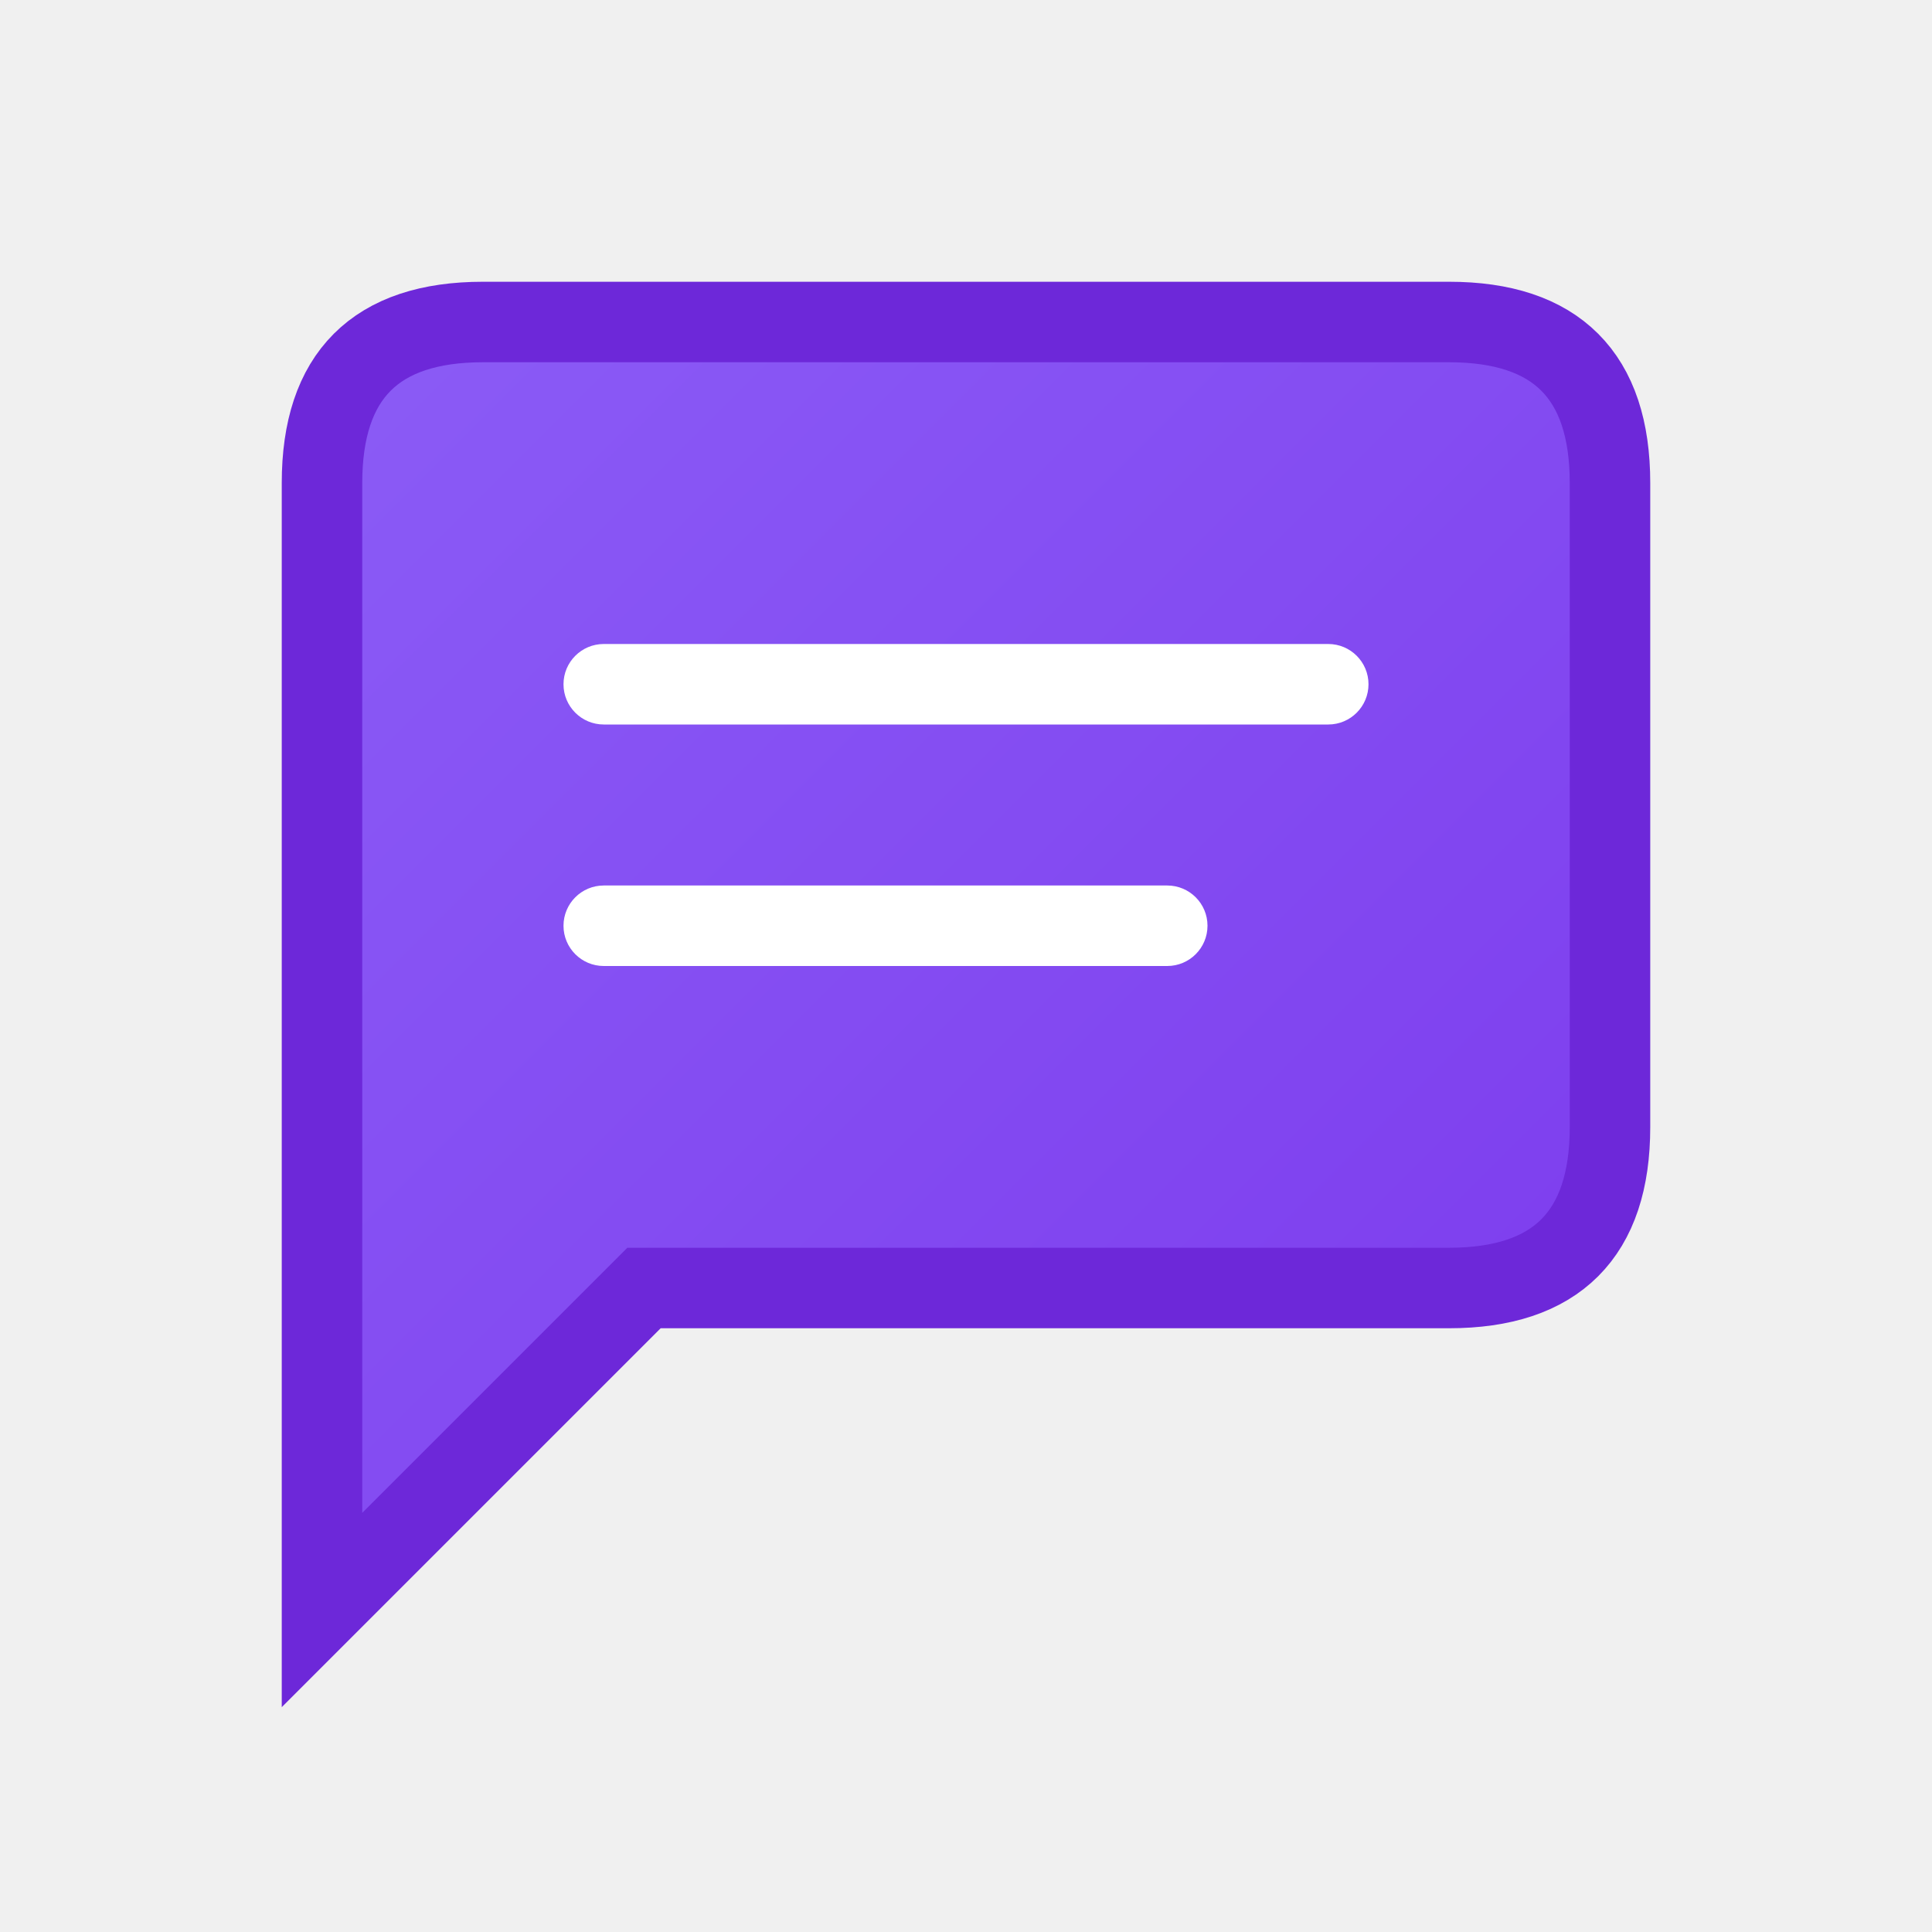
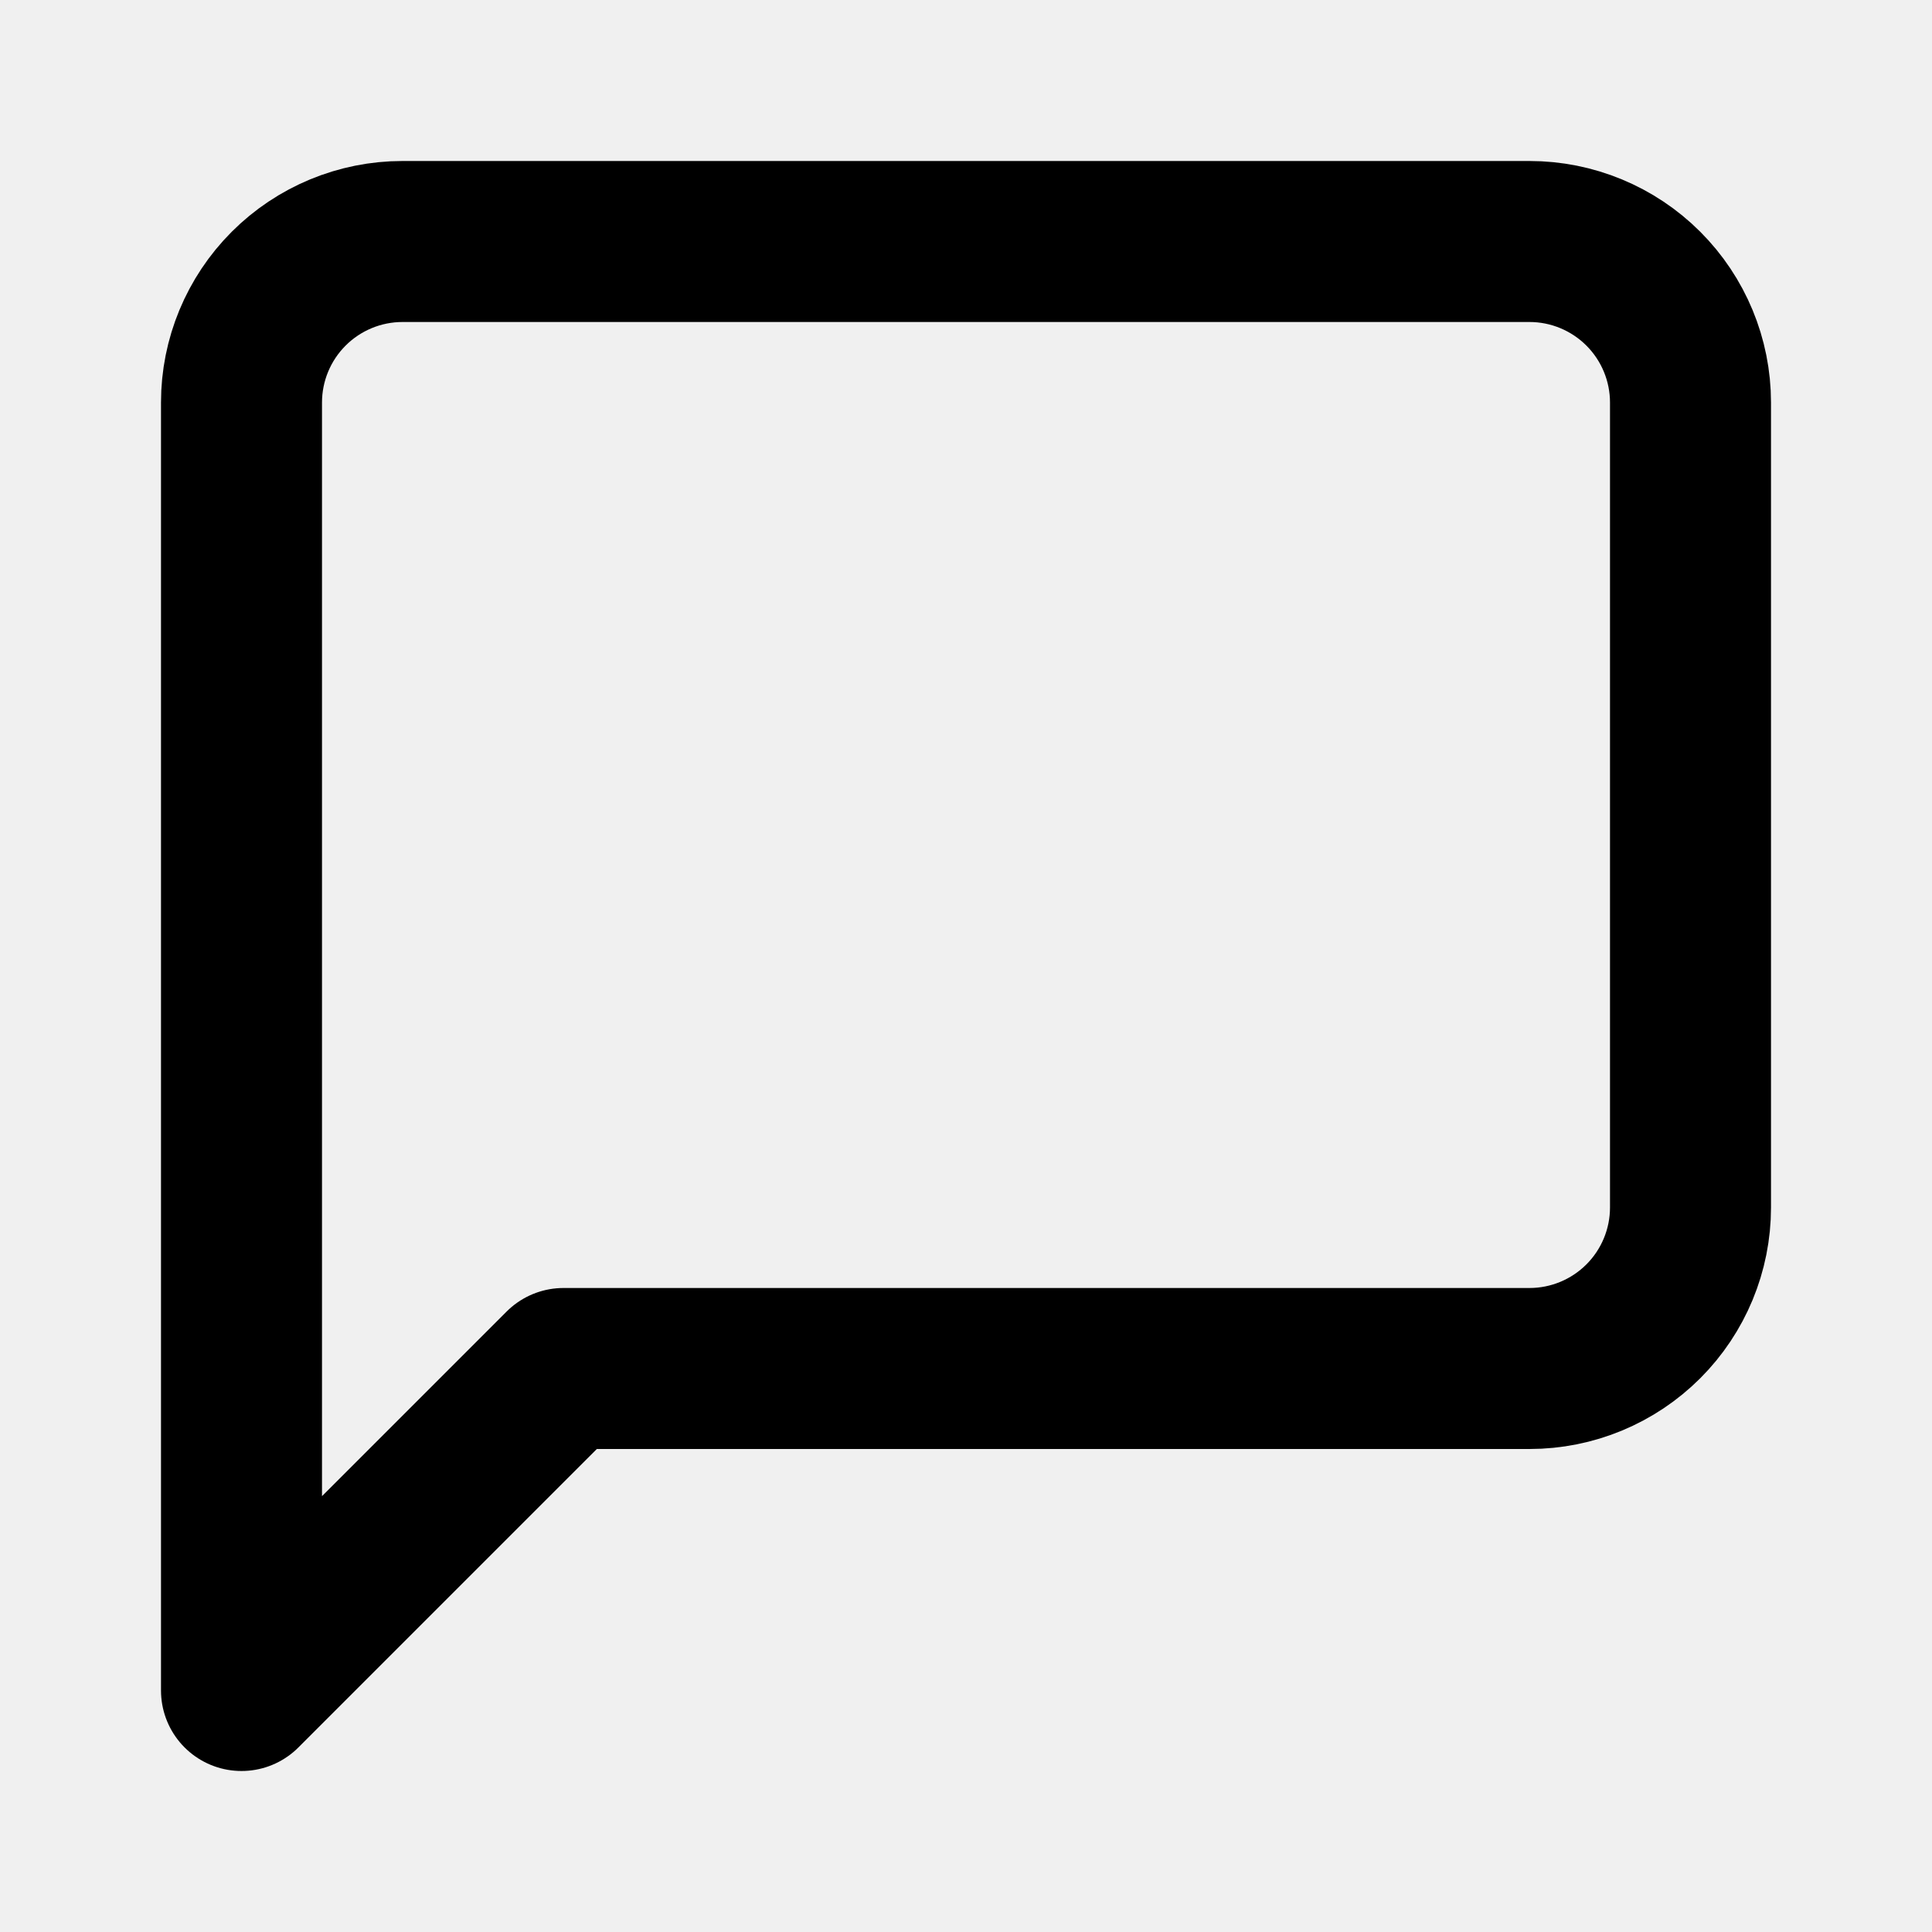
<svg xmlns="http://www.w3.org/2000/svg" width="24" height="24" viewBox="0 0 24 24" fill="none">
-   <defs>
-     <linearGradient id="messageGradient" x1="0%" y1="0%" x2="100%" y2="100%">
-       <stop offset="0%" style="stop-color:#8B5CF6;stop-opacity:1" />
-       <stop offset="100%" style="stop-color:#7C3AED;stop-opacity:1" />
-     </linearGradient>
-   </defs>
-   <path d="M4 6 Q4 4 6 4 L18 4 Q20 4 20 6 L20 14 Q20 16 18 16 L8 16 L4 20 Z" fill="url(#messageGradient)" stroke="#6D28D9" stroke-width="1" />
-   <rect x="7" y="8" width="10" height="1" rx="0.5" fill="white" />
-   <rect x="7" y="11" width="8" height="1" rx="0.5" fill="white" />
+   <path d="M21 15C21 15.53 20.789 16.039 20.414 16.414C20.039 16.789 19.53 17 19 17H7L3 21V5C3 4.47 3.211 3.961 3.586 3.586C3.961 3.211 4.47 3 5 3H19C19.53 3 20.039 3.211 20.414 3.586C20.789 3.961 21 4.47 21 5V15Z" stroke="currentColor" stroke-width="2" stroke-linecap="round" stroke-linejoin="round" />
</svg>
